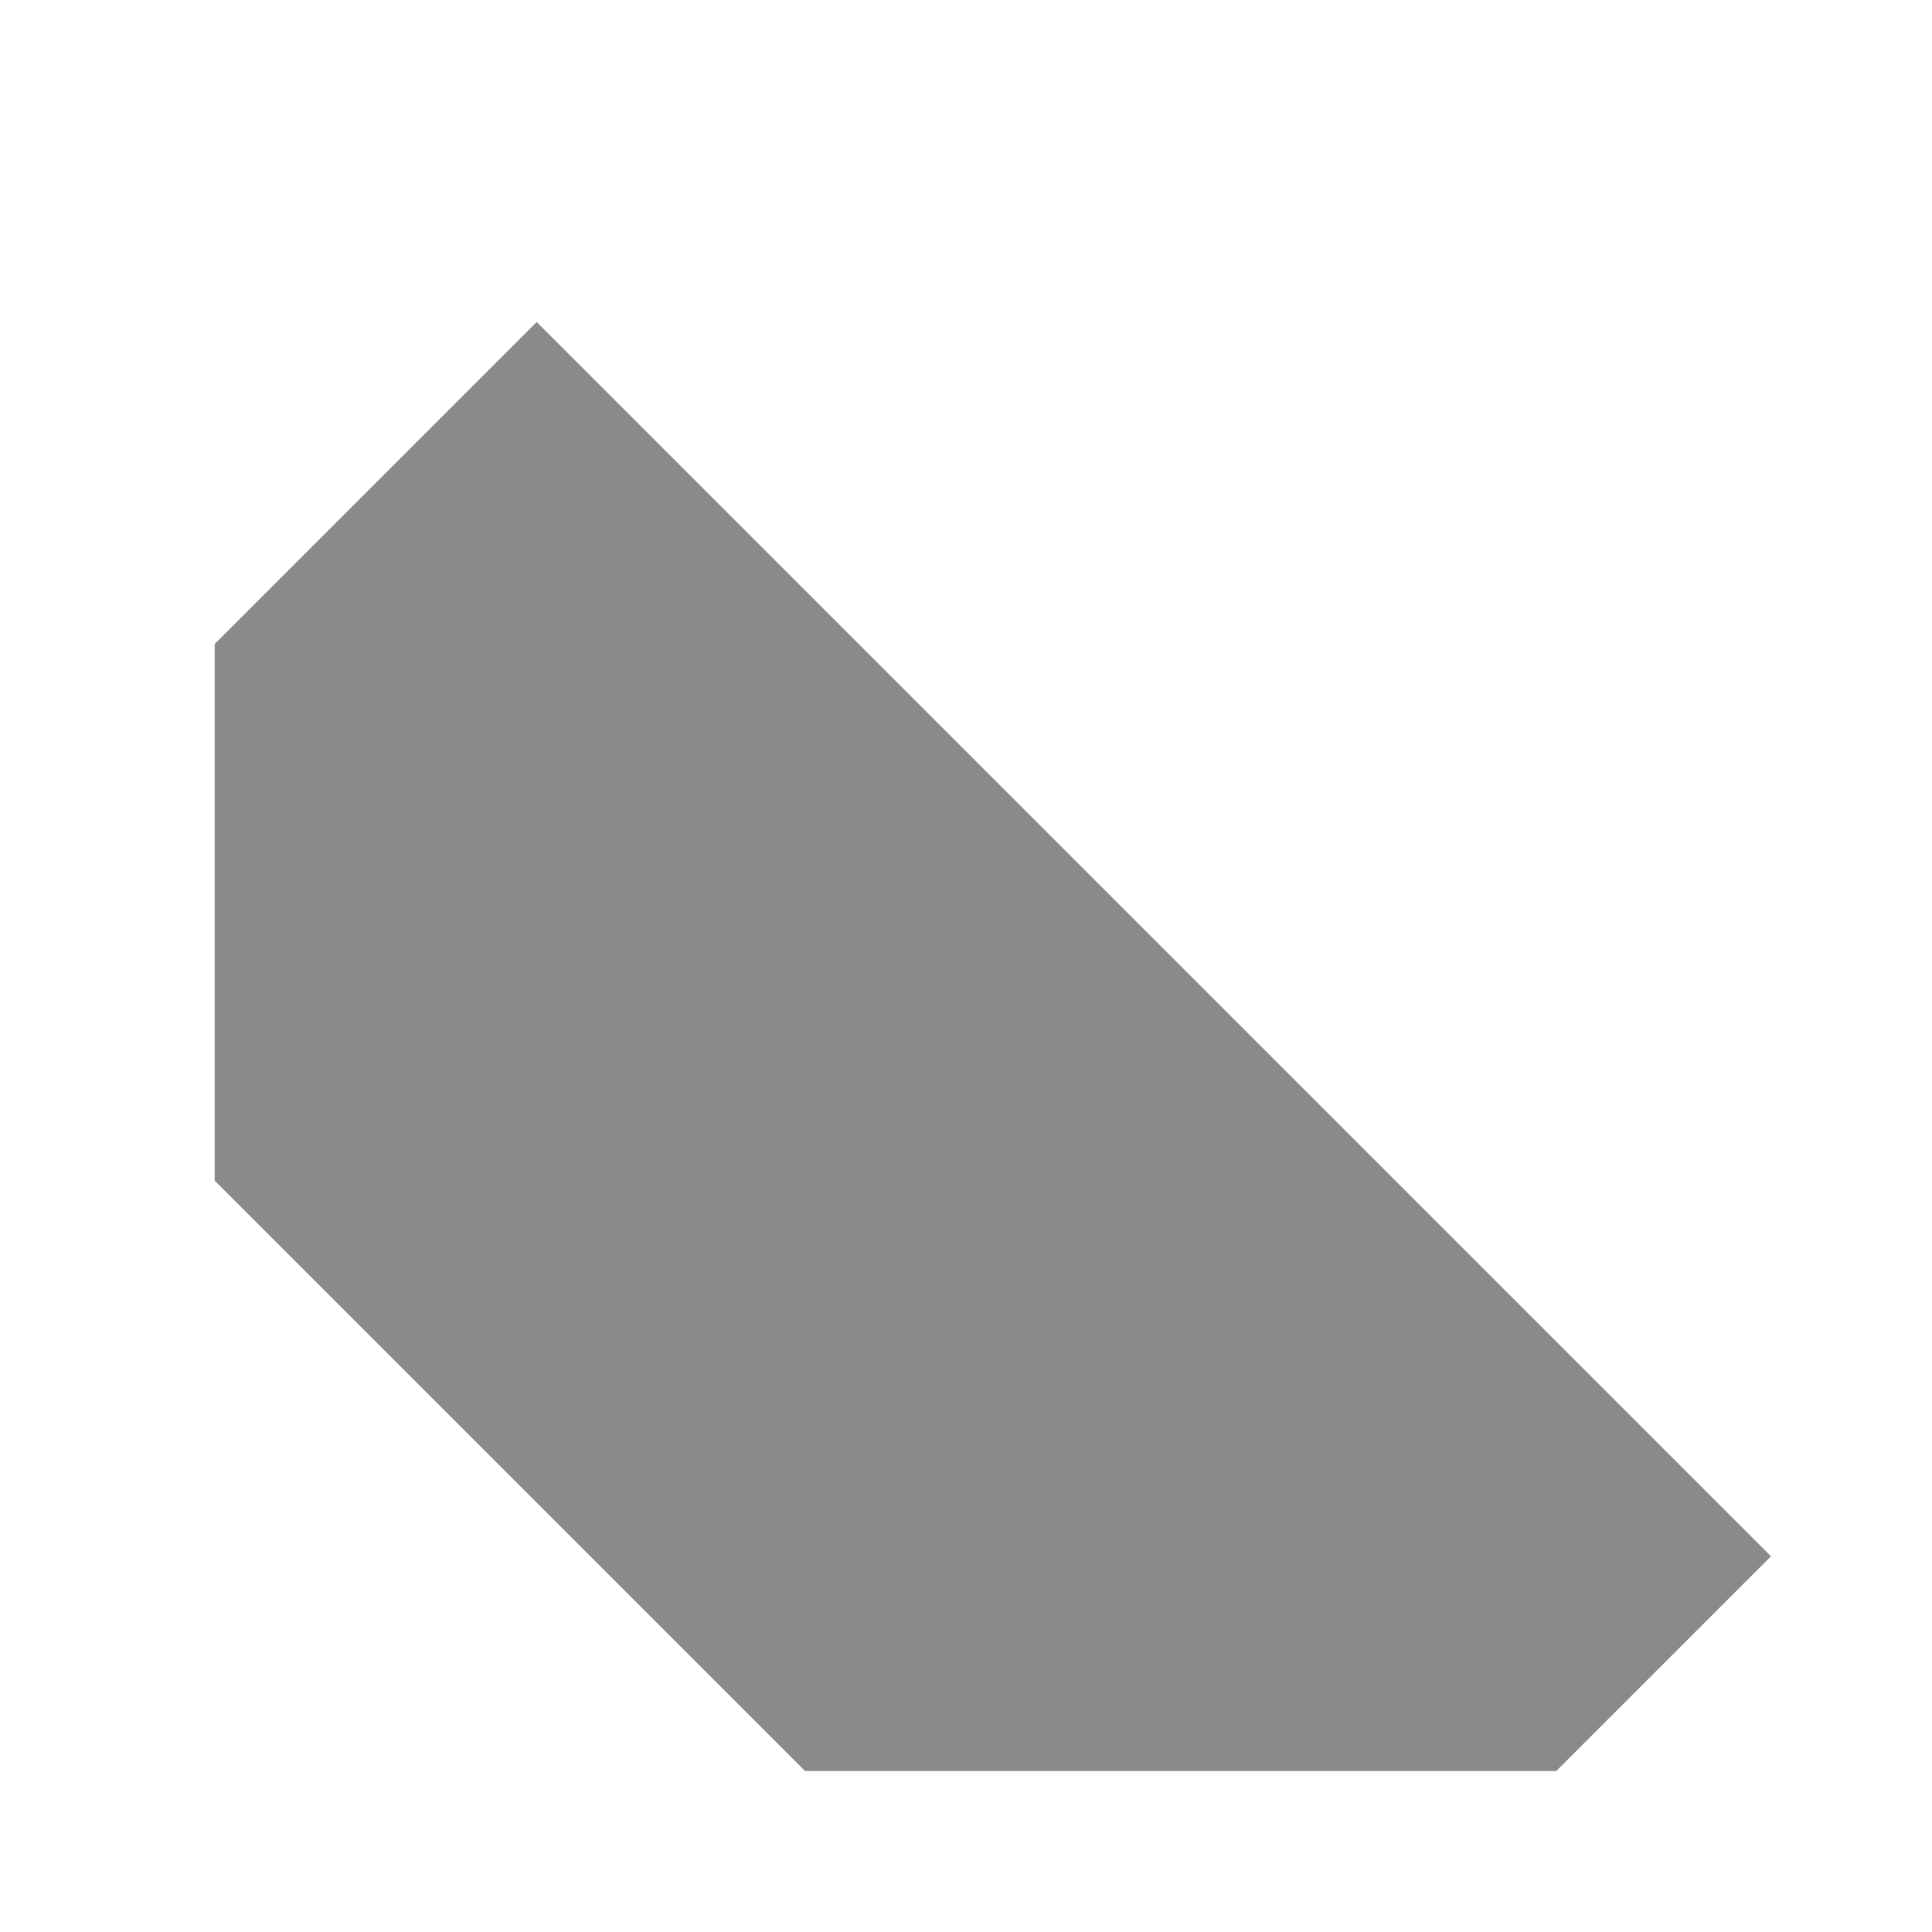
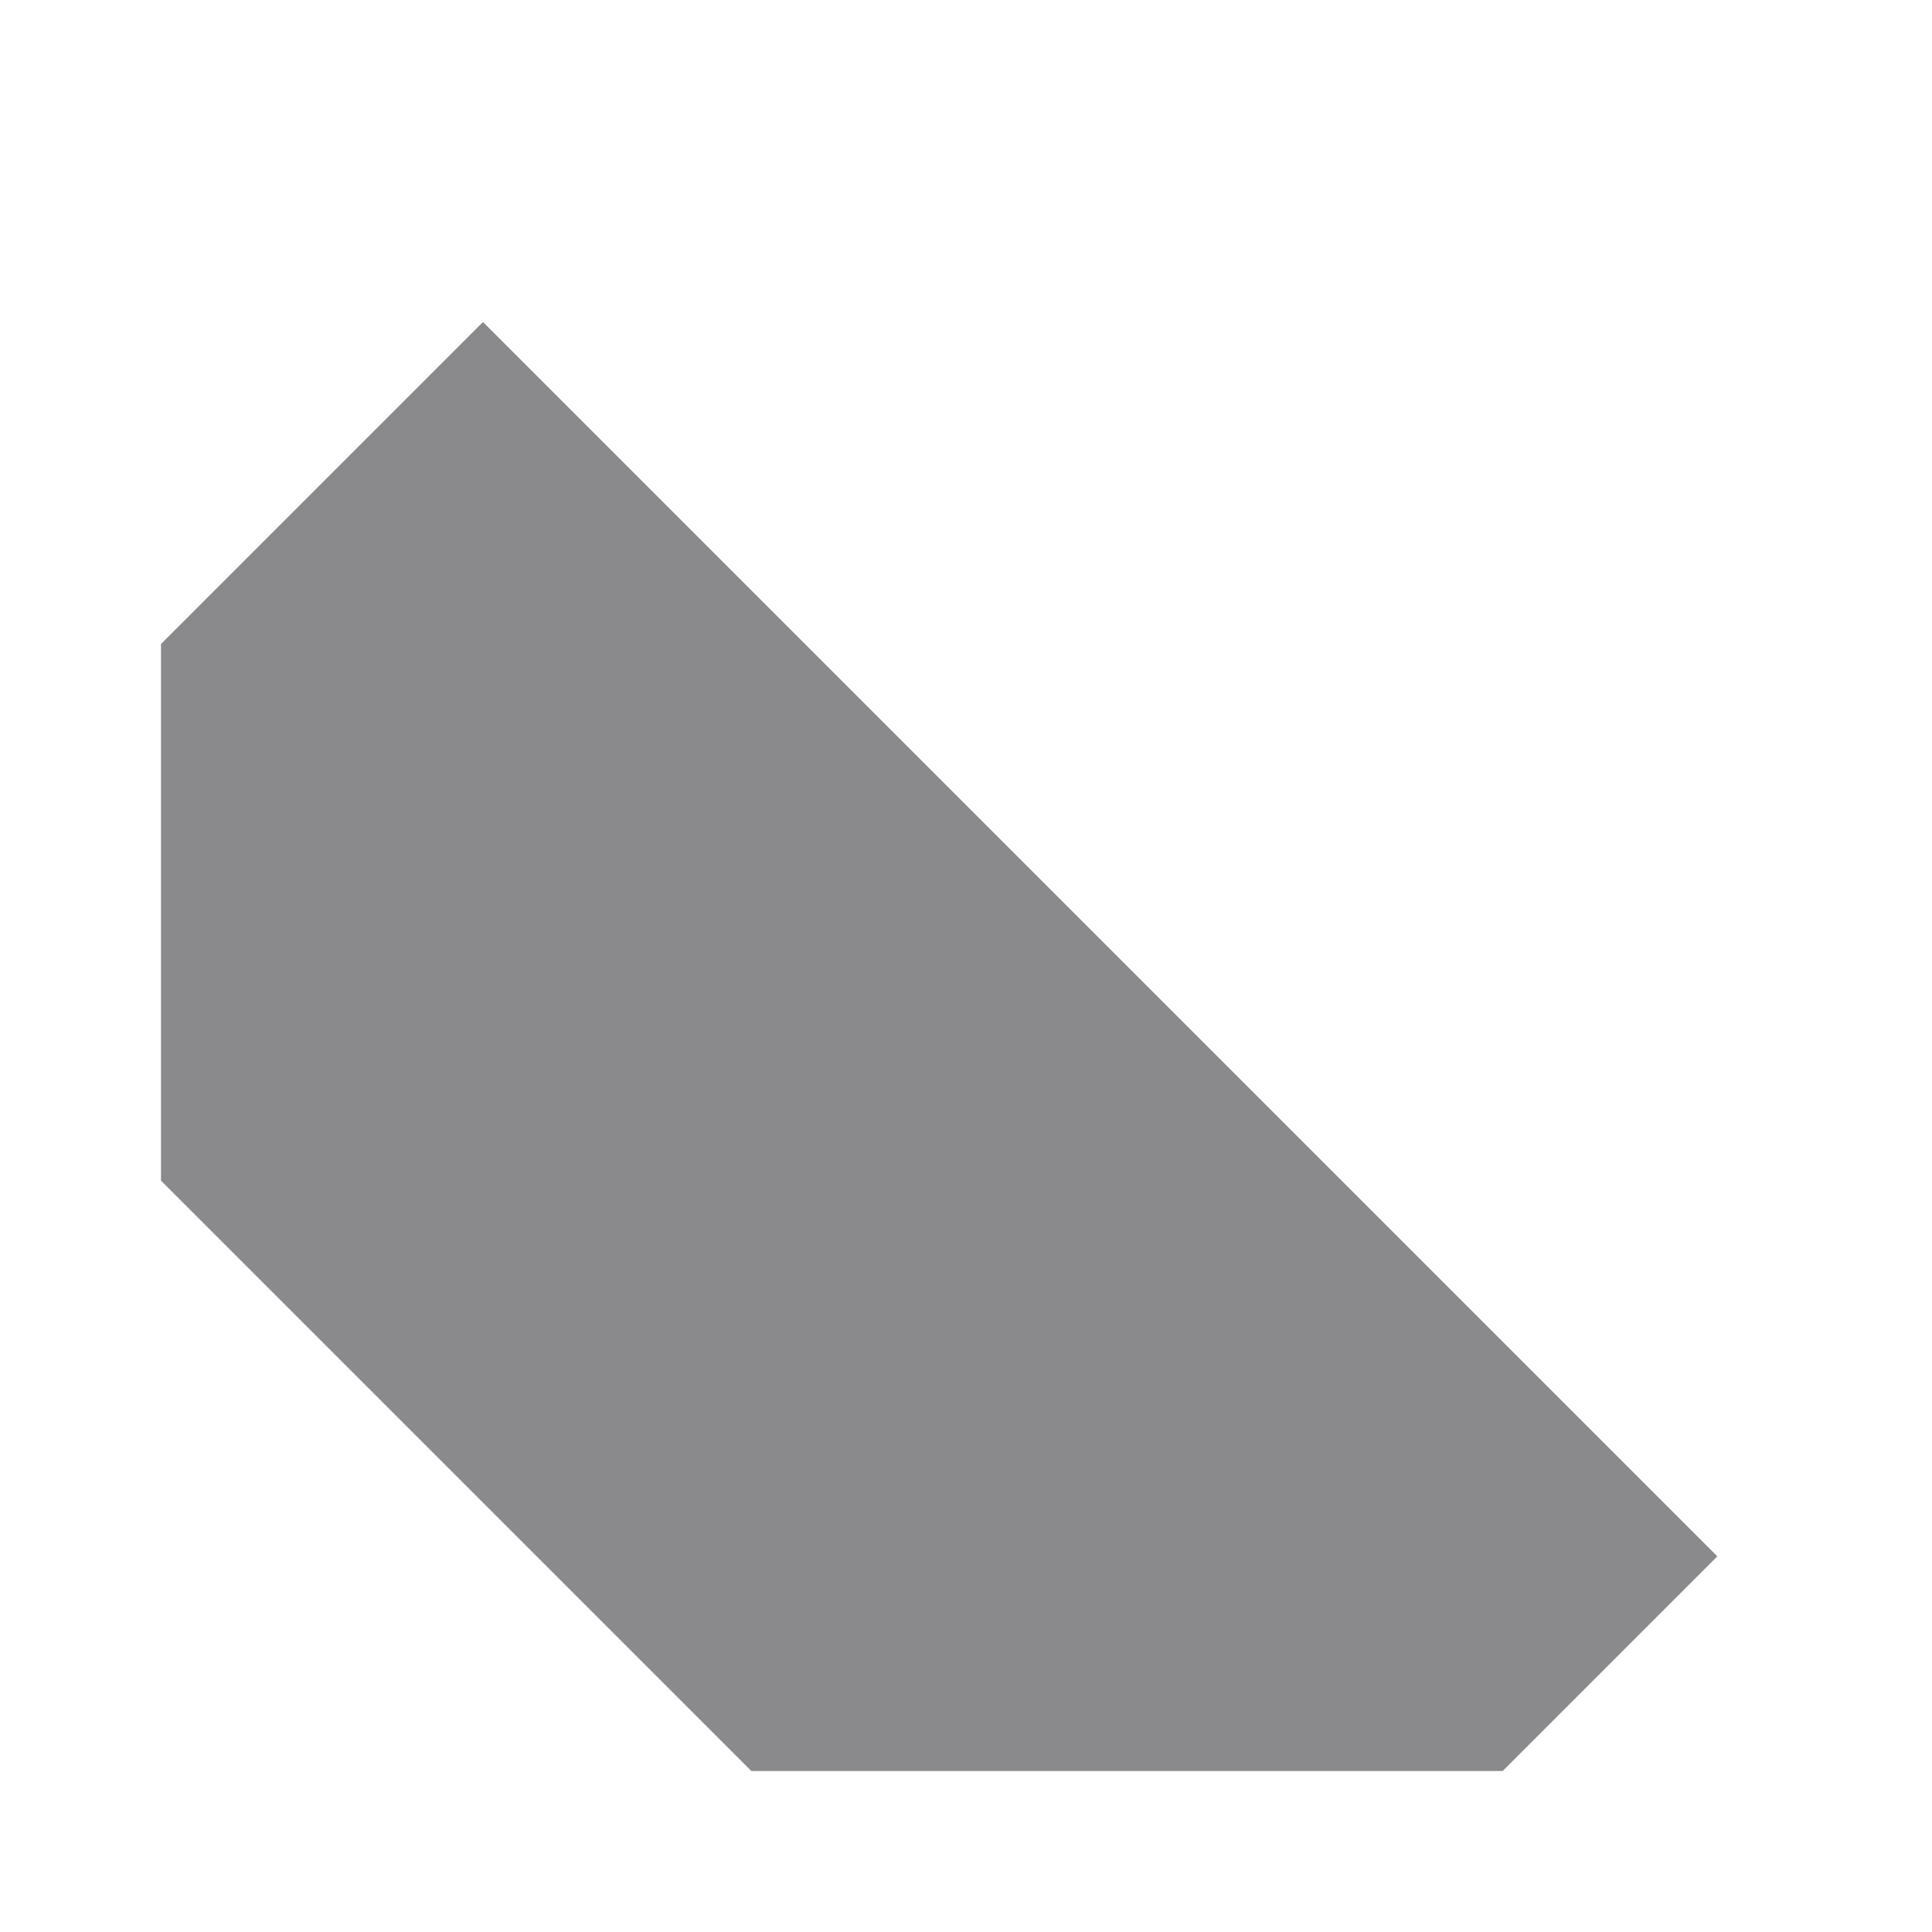
<svg xmlns="http://www.w3.org/2000/svg" version="1.1" id="svg2" width="36" height="36" viewBox="0 0 36 36" xml:space="preserve">
  <defs id="defs6" />
-   <path style="display:inline;fill:#17171c;fill-opacity:0.502;stroke:none;stroke-width:1px;stroke-linecap:butt;stroke-linejoin:miter;stroke-opacity:1" d="m 10,6 -6,6 v 10 l 11,11 h 14 l 4,-4 z" id="path466-0" />
+   <path style="display:inline;fill:#17171c;fill-opacity:0.502;stroke:none;stroke-width:1px;stroke-linecap:butt;stroke-linejoin:miter;stroke-opacity:1" d="m 9,6 -6,6 v 10 l 11,11 h 14 l 4,-4 z" id="path466-2" />
</svg>
